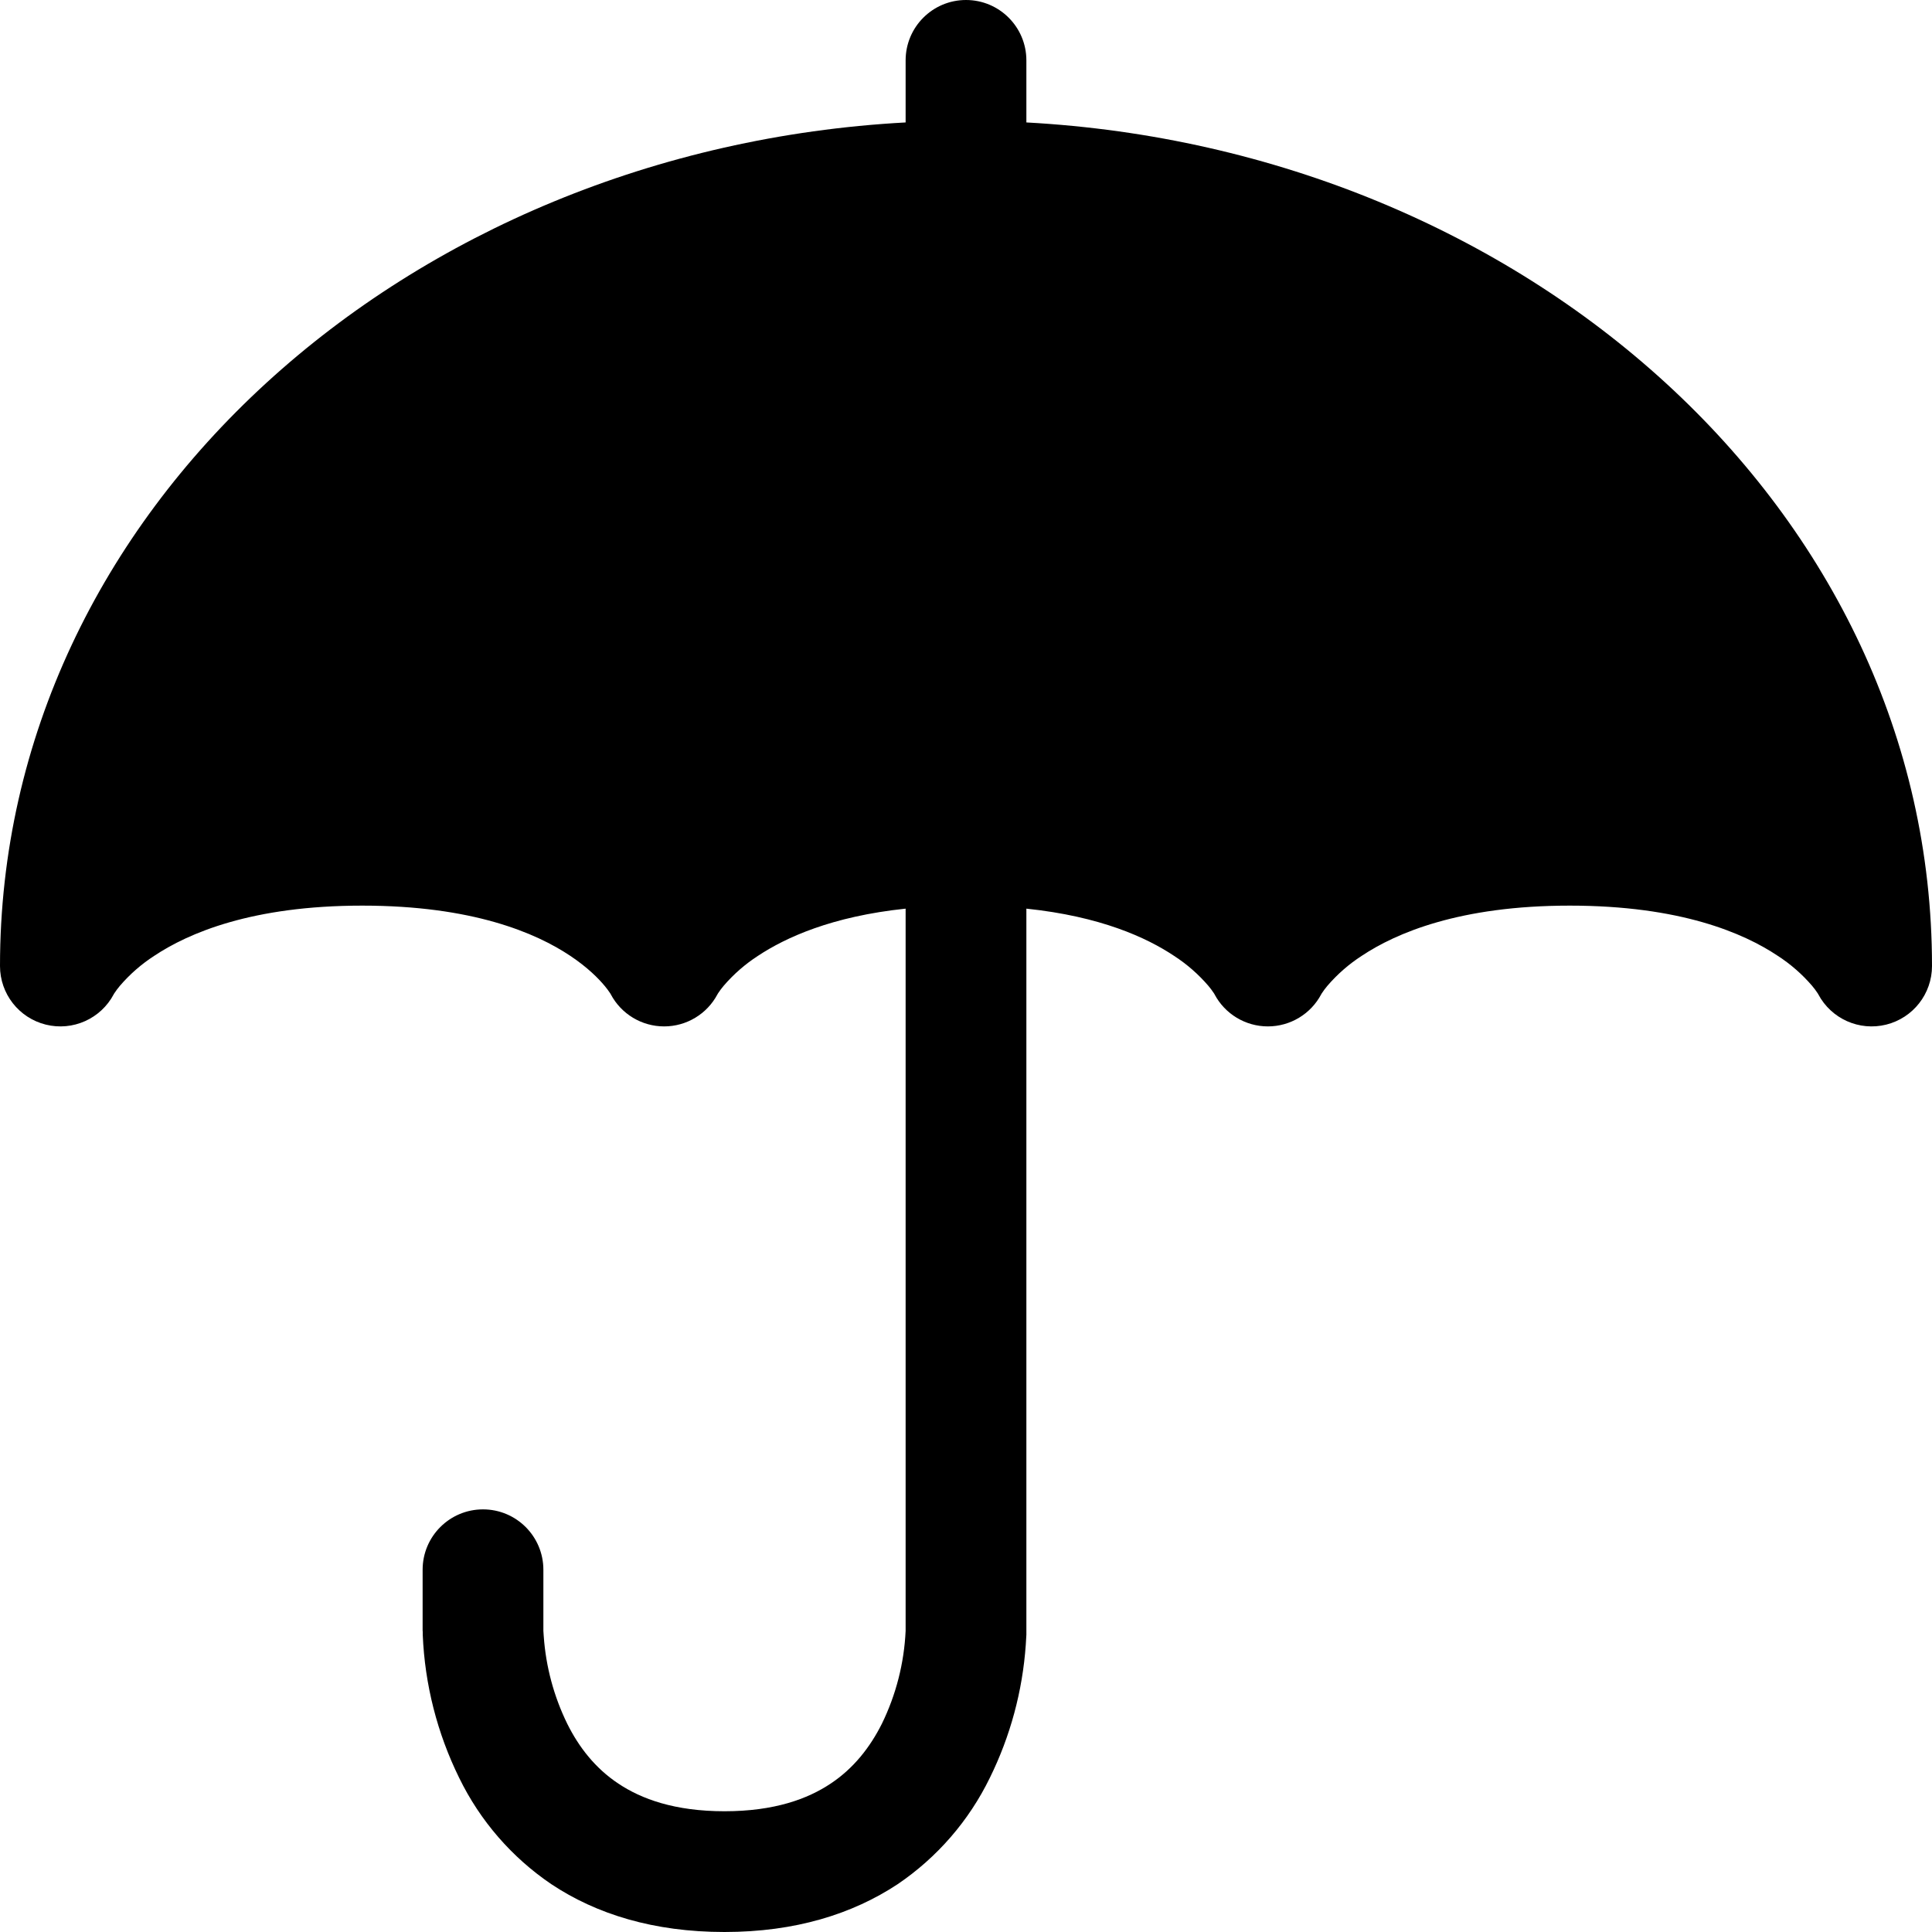
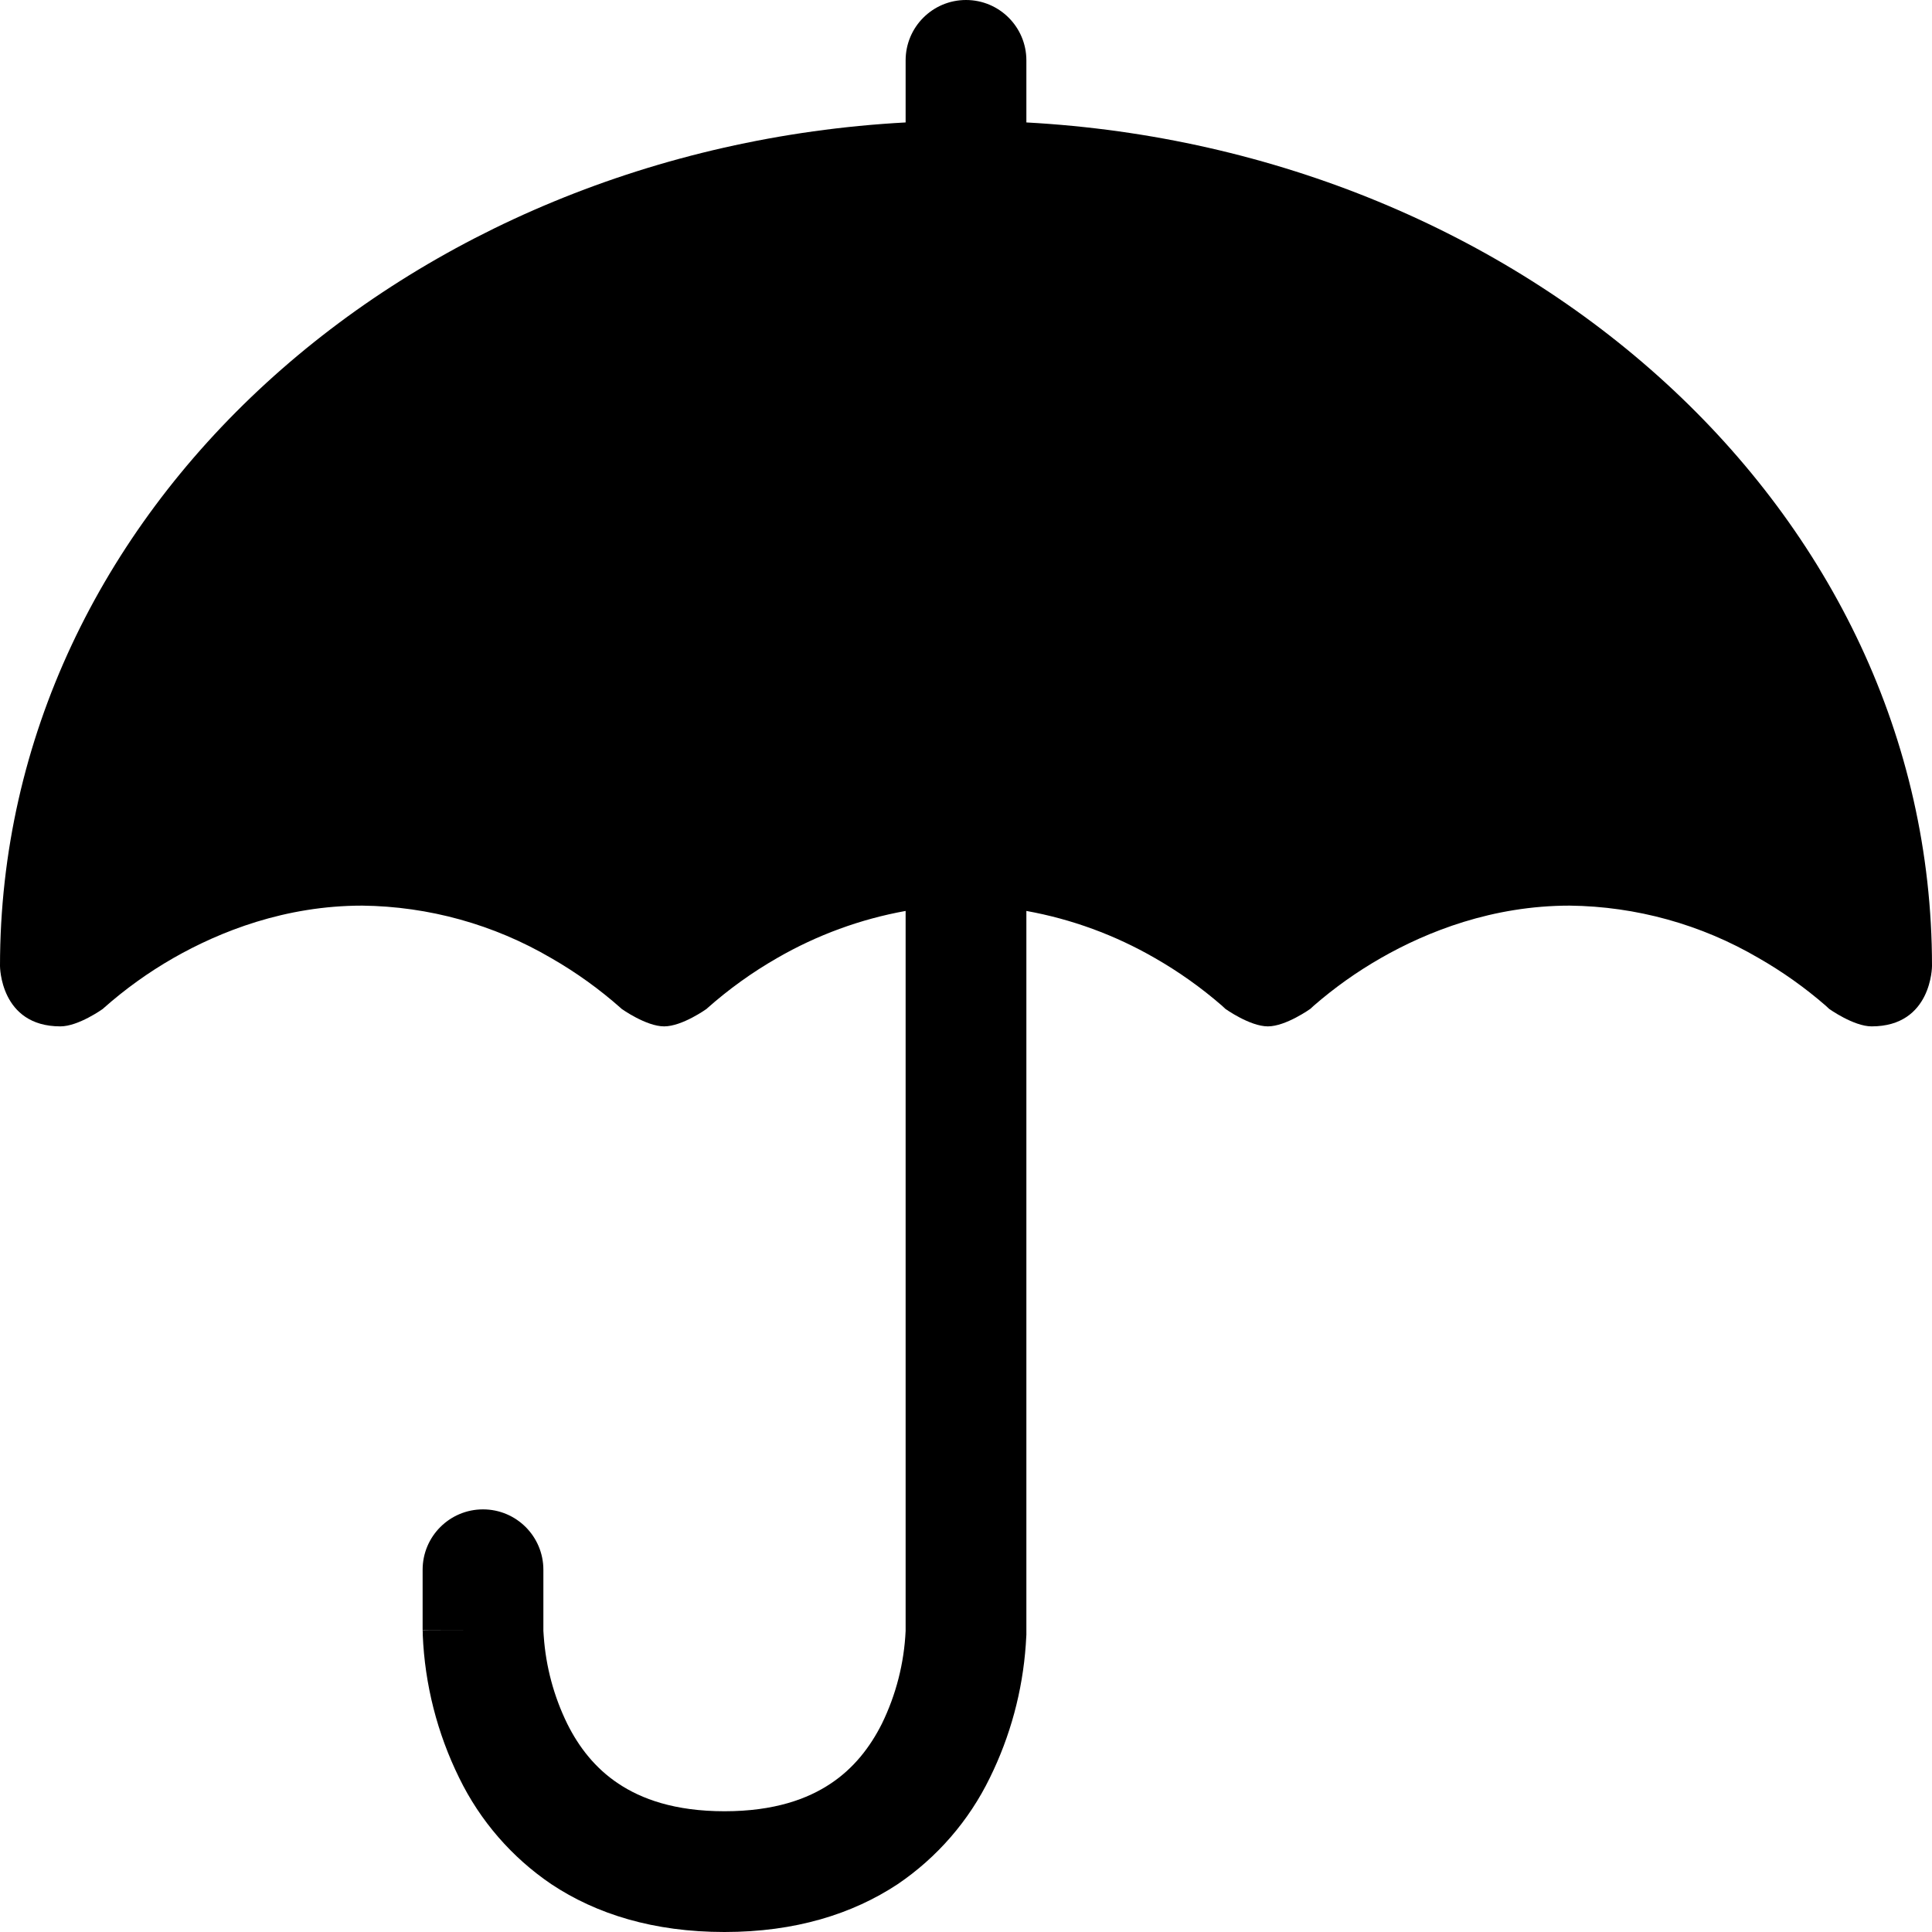
<svg xmlns="http://www.w3.org/2000/svg" width="16" height="16" fill="currentColor" class="bi bi-umbrella-fill" viewBox="0 0 16 16">
-   <path d="M8 0a.5.5 0 0 1 .5.5v.514C12.625 1.238 16 4.22 16 8a.5.5 0 0 1-.942.234l-.004-.007a.655.655 0 0 0-.047-.063 1.32 1.32 0 0 0-.284-.248c-.284-.19-.81-.416-1.723-.416-.912 0-1.439.227-1.723.416a1.32 1.32 0 0 0-.284.248.655.655 0 0 0-.047.063l-.004.007a.5.5 0 0 1-.884 0v-.001l-.004-.006a.655.655 0 0 0-.047-.063 1.32 1.32 0 0 0-.284-.248c-.228-.152-.61-.327-1.223-.391v6.014l-.005.083a2.958 2.958 0 0 1-.298 1.102 2.257 2.257 0 0 1-.763.88C7.06 15.851 6.587 16 6 16s-1.061-.148-1.434-.396a2.255 2.255 0 0 1-.763-.88 2.958 2.958 0 0 1-.302-1.185v-.025l-.001-.009V13a.5.5 0 0 1 1 0v.506l.003.044a1.958 1.958 0 0 0 .195.726c.095.191.23.367.423.495.19.127.466.229.879.229s.689-.102.879-.229c.193-.128.328-.304.424-.495a1.958 1.958 0 0 0 .197-.77V7.525c-.612.064-.995.24-1.223.391a1.321 1.321 0 0 0-.284.248.656.656 0 0 0-.047.063l-.004.007a.5.5 0 0 1-.884 0l-.004-.007a.656.656 0 0 0-.047-.063c-.05-.06-.14-.152-.284-.248C4.439 7.726 3.913 7.5 3 7.5s-1.439.227-1.723.416a1.321 1.321 0 0 0-.284.248.656.656 0 0 0-.047.063l-.004.007A.5.5 0 0 1 0 8c0-3.78 3.375-6.762 7.5-6.986V.5A.5.5 0 0 1 8 0z" />
+   <path fill-rule="evenodd" d="M8 0a.5.5 0 0 1 .5.5v.514C12.625 1.238 16 4.22 16 8c0 0 0 .5-.5.5-.149 0-.352-.145-.352-.145l-.004-.004-.025-.023a3.484 3.484 0 0 0-.555-.394A3.166 3.166 0 0 0 13 7.5c-.638 0-1.178.213-1.564.434a3.484 3.484 0 0 0-.555.394l-.025.023-.003.003s-.204.146-.353.146-.352-.145-.352-.145l-.004-.004-.025-.023a3.484 3.484 0 0 0-.555-.394 3.3 3.3 0 0 0-1.064-.39V13.5H8h.5v.039l-.005.083a2.958 2.958 0 0 1-.298 1.102 2.257 2.257 0 0 1-.763.88C7.06 15.851 6.587 16 6 16s-1.061-.148-1.434-.396a2.255 2.255 0 0 1-.763-.88 2.958 2.958 0 0 1-.302-1.185v-.025l-.001-.009v-.003s0-.002.5-.002h-.5V13a.5.5 0 0 1 1 0v.506l.003.044a1.958 1.958 0 0 0 .195.726c.095.191.23.367.423.495.19.127.466.229.879.229s.689-.102.879-.229c.193-.128.328-.304.424-.495a1.958 1.958 0 0 0 .197-.77V7.544a3.3 3.3 0 0 0-1.064.39 3.482 3.482 0 0 0-.58.417l-.004.004S5.65 8.5 5.5 8.5c-.149 0-.352-.145-.352-.145l-.004-.004a3.482 3.482 0 0 0-.58-.417A3.166 3.166 0 0 0 3 7.5c-.638 0-1.177.213-1.564.434a3.482 3.482 0 0 0-.58.417l-.004.004S.65 8.5.5 8.5C0 8.5 0 8 0 8c0-3.78 3.375-6.762 7.5-6.986V.5A.5.5 0 0 1 8 0z" />
</svg>
